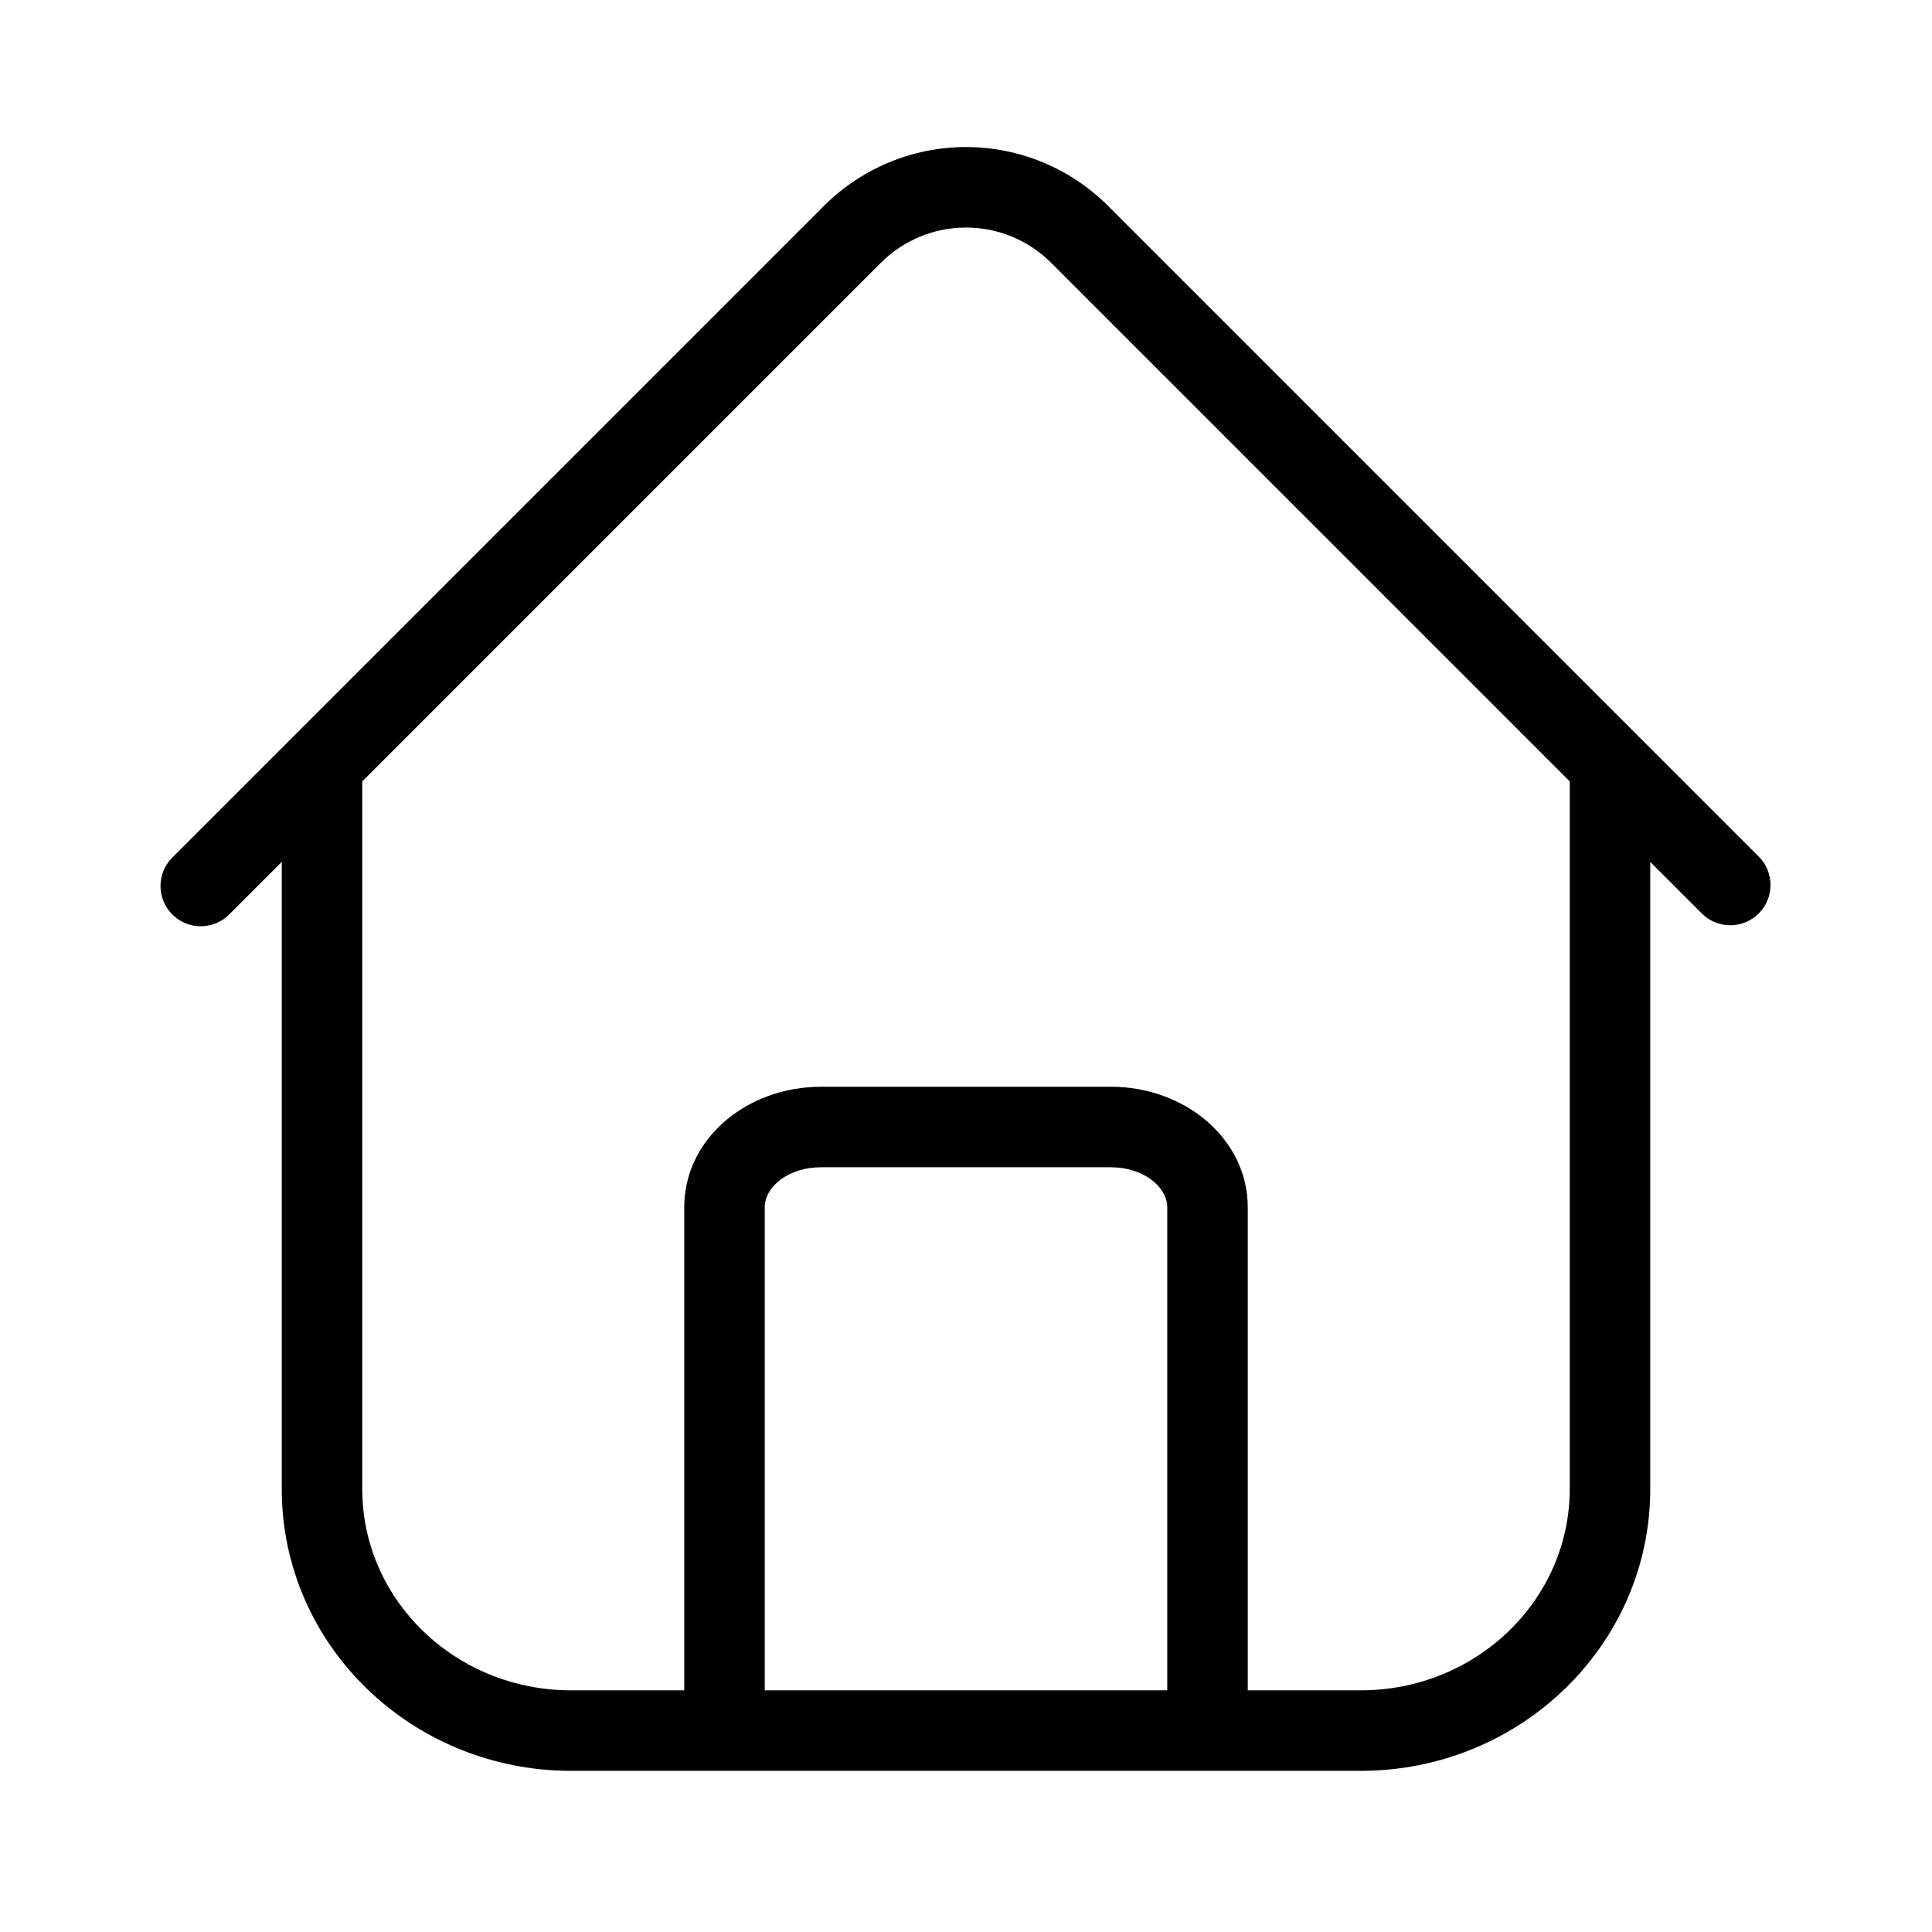
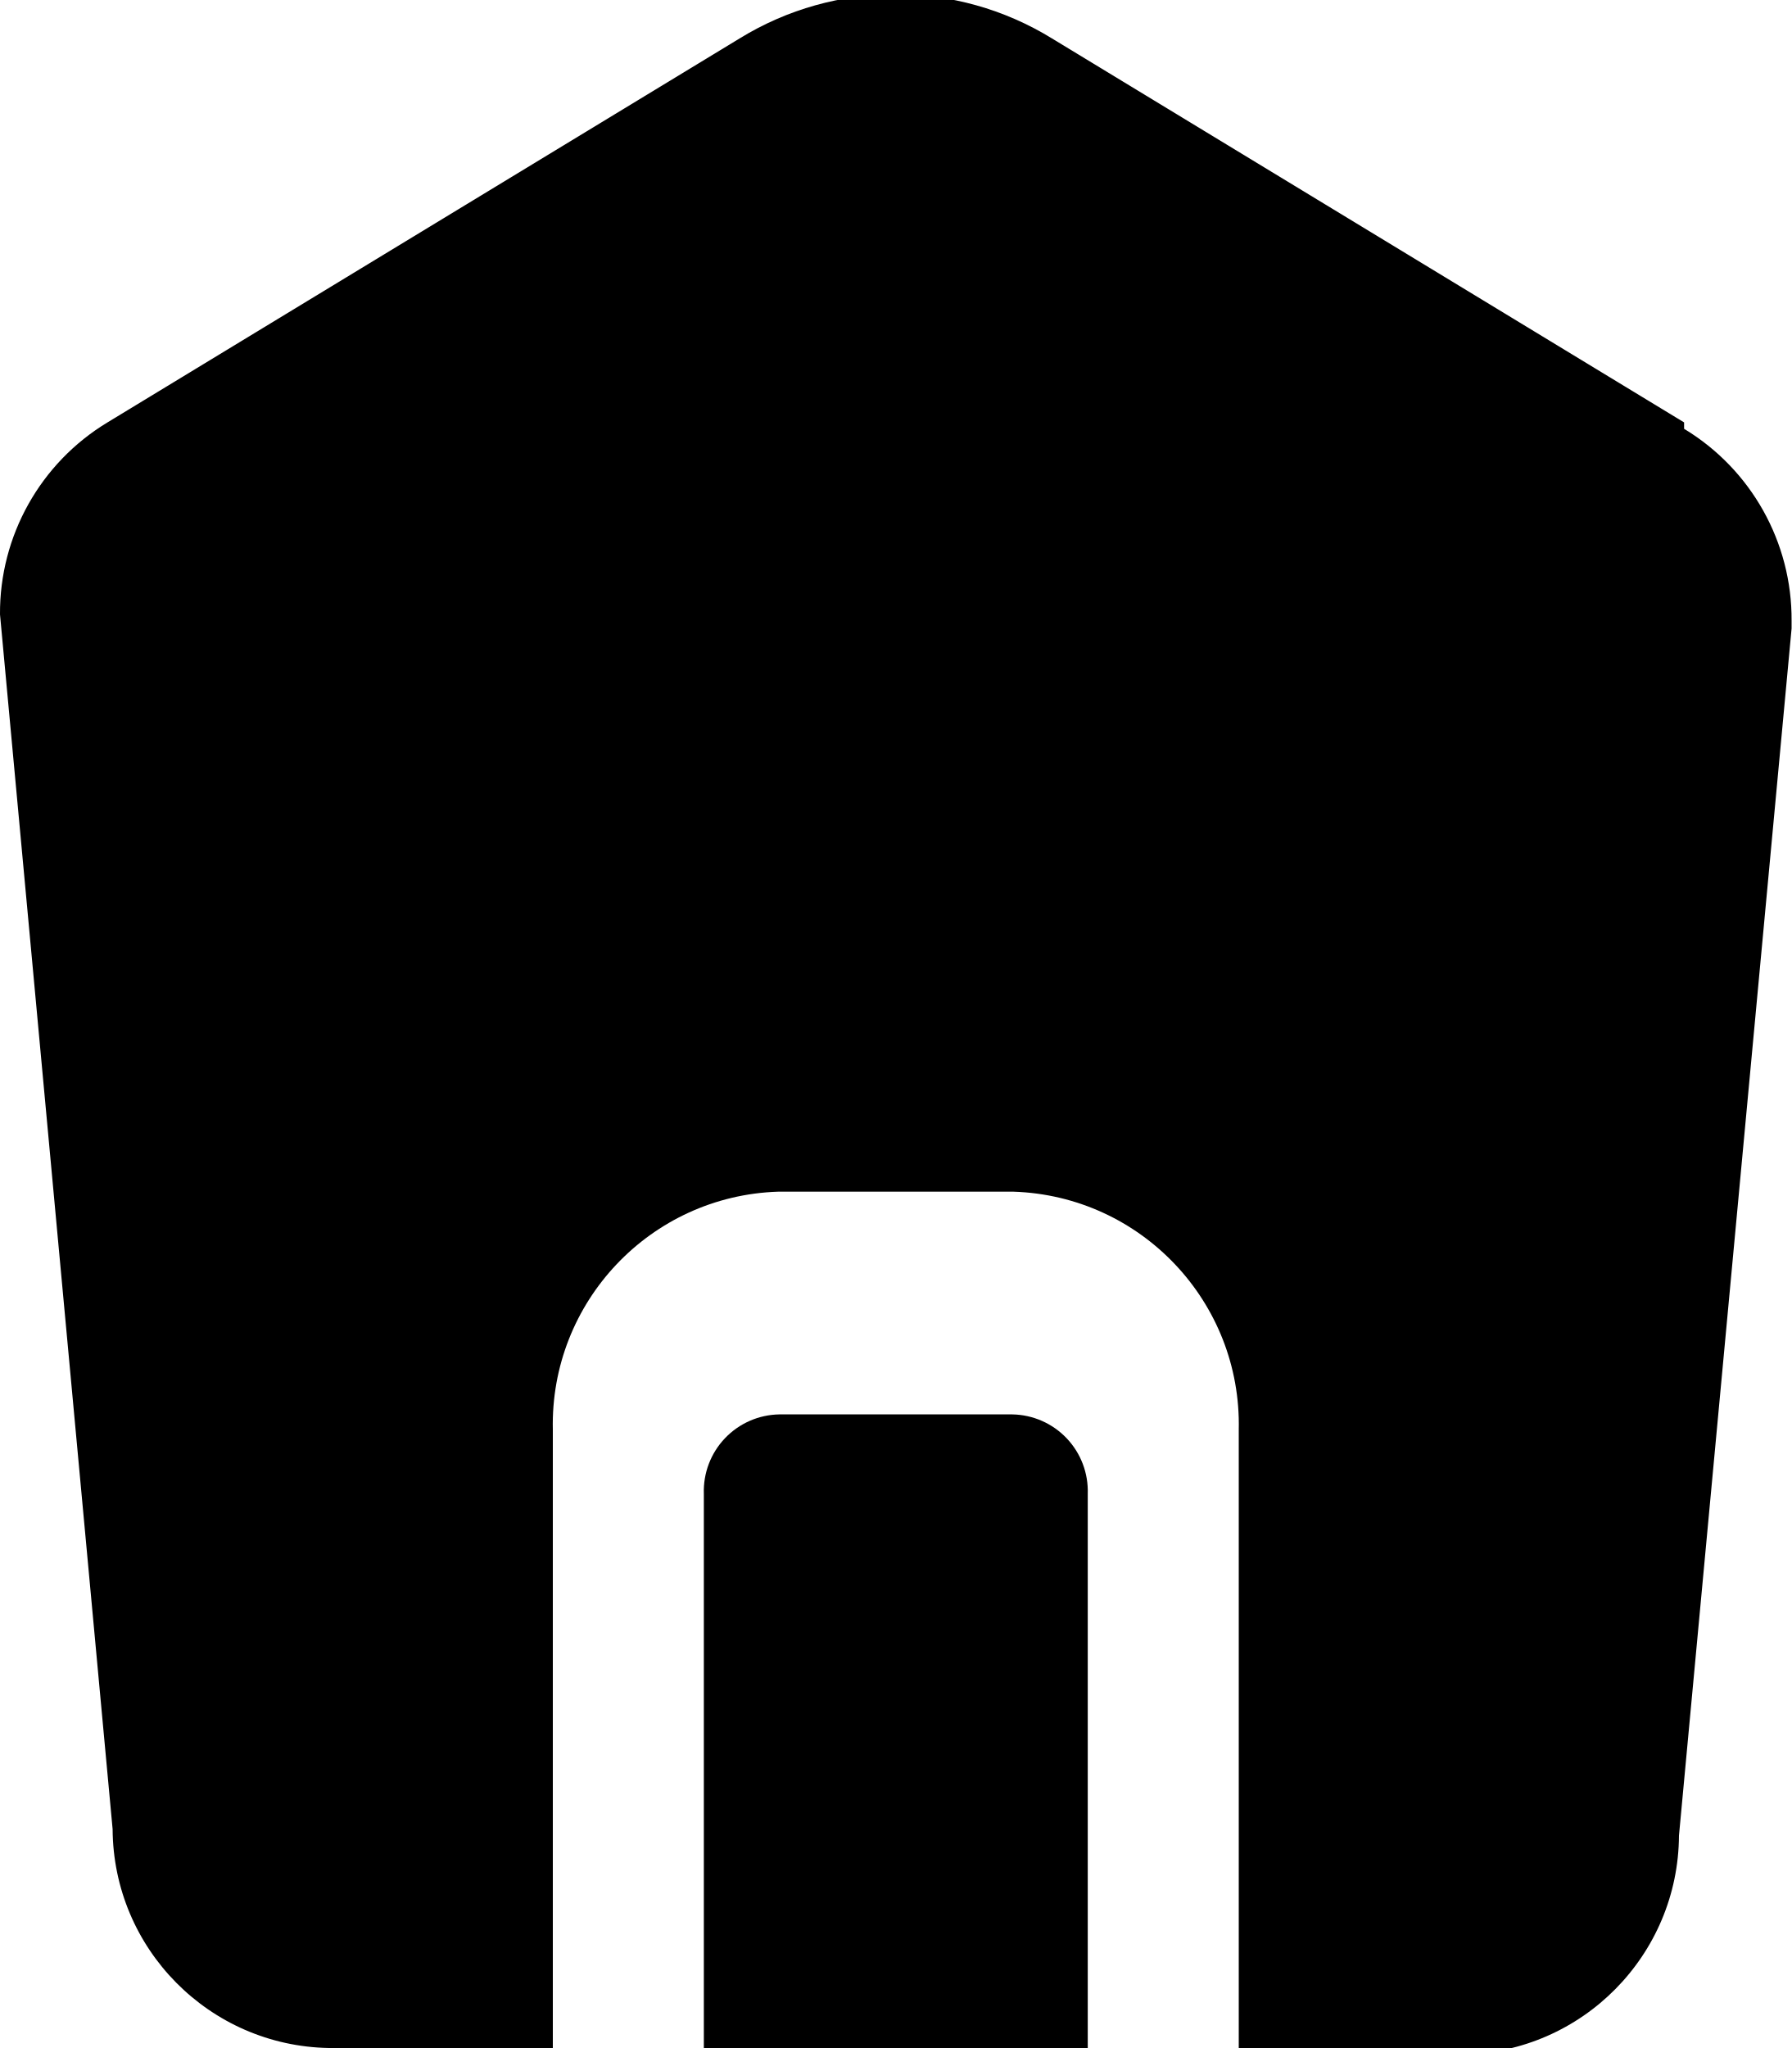
- <svg xmlns="http://www.w3.org/2000/svg" t="1650250550283" class="icon" viewBox="0 0 1024 1024" version="1.1" p-id="6437" width="200" height="200">
-   <path d="M362.667 895.915V639.851c0-36.267 33.109-63.851 72.533-63.851h153.6c39.253 0 72.533 27.648 72.533 63.851v256.064h59.904c61.269 0 110.763-47.957 110.763-106.731V414.165L557.163 139.328a63.808 63.808 0 0 0-90.325 0L192 414.165v375.019c0 58.88 49.387 106.731 110.763 106.731H362.667z m42.667 0h213.333V639.851c0-10.709-12.587-21.184-29.867-21.184h-153.6c-17.408 0-29.867 10.389-29.867 21.184v256.064z m469.333-439.083v332.352c0 82.645-68.885 149.397-153.429 149.397H302.763C218.133 938.581 149.333 871.936 149.333 789.184V456.832l-27.584 27.584a21.333 21.333 0 1 1-30.165-30.165L436.672 109.163a106.475 106.475 0 0 1 150.656 0l345.088 345.088a21.333 21.333 0 0 1-30.165 30.165L874.667 456.832z" p-id="6438" />
+ <svg xmlns="http://www.w3.org/2000/svg" id="图层_1" data-name="图层 1" viewBox="0 0 14 16">
+   <path d="M338.39,418h-1.82a.6.6,0,0,0-.59.62V423h3v-4.38a.6.6,0,0,0-.59-.62Zm0,0" transform="translate(-330.48 -406.95)" />
+   <path d="M343.64,410.25l-4.94-3a2.33,2.33,0,0,0-2.44,0l-4.94,3a1.74,1.74,0,0,0-.84,1.5l.88,9.49a1.72,1.72,0,0,0,1.69,1.71h1.75v-4.83a1.82,1.82,0,0,1,1.76-1.86h1.84a1.82,1.82,0,0,1,1.76,1.86V423h1.75a1.72,1.72,0,0,0,1.69-1.71l.88-9.43v-.06a1.74,1.74,0,0,0-.84-1.5Zm0,0" transform="translate(-330.48 -406.95)" />
</svg>
